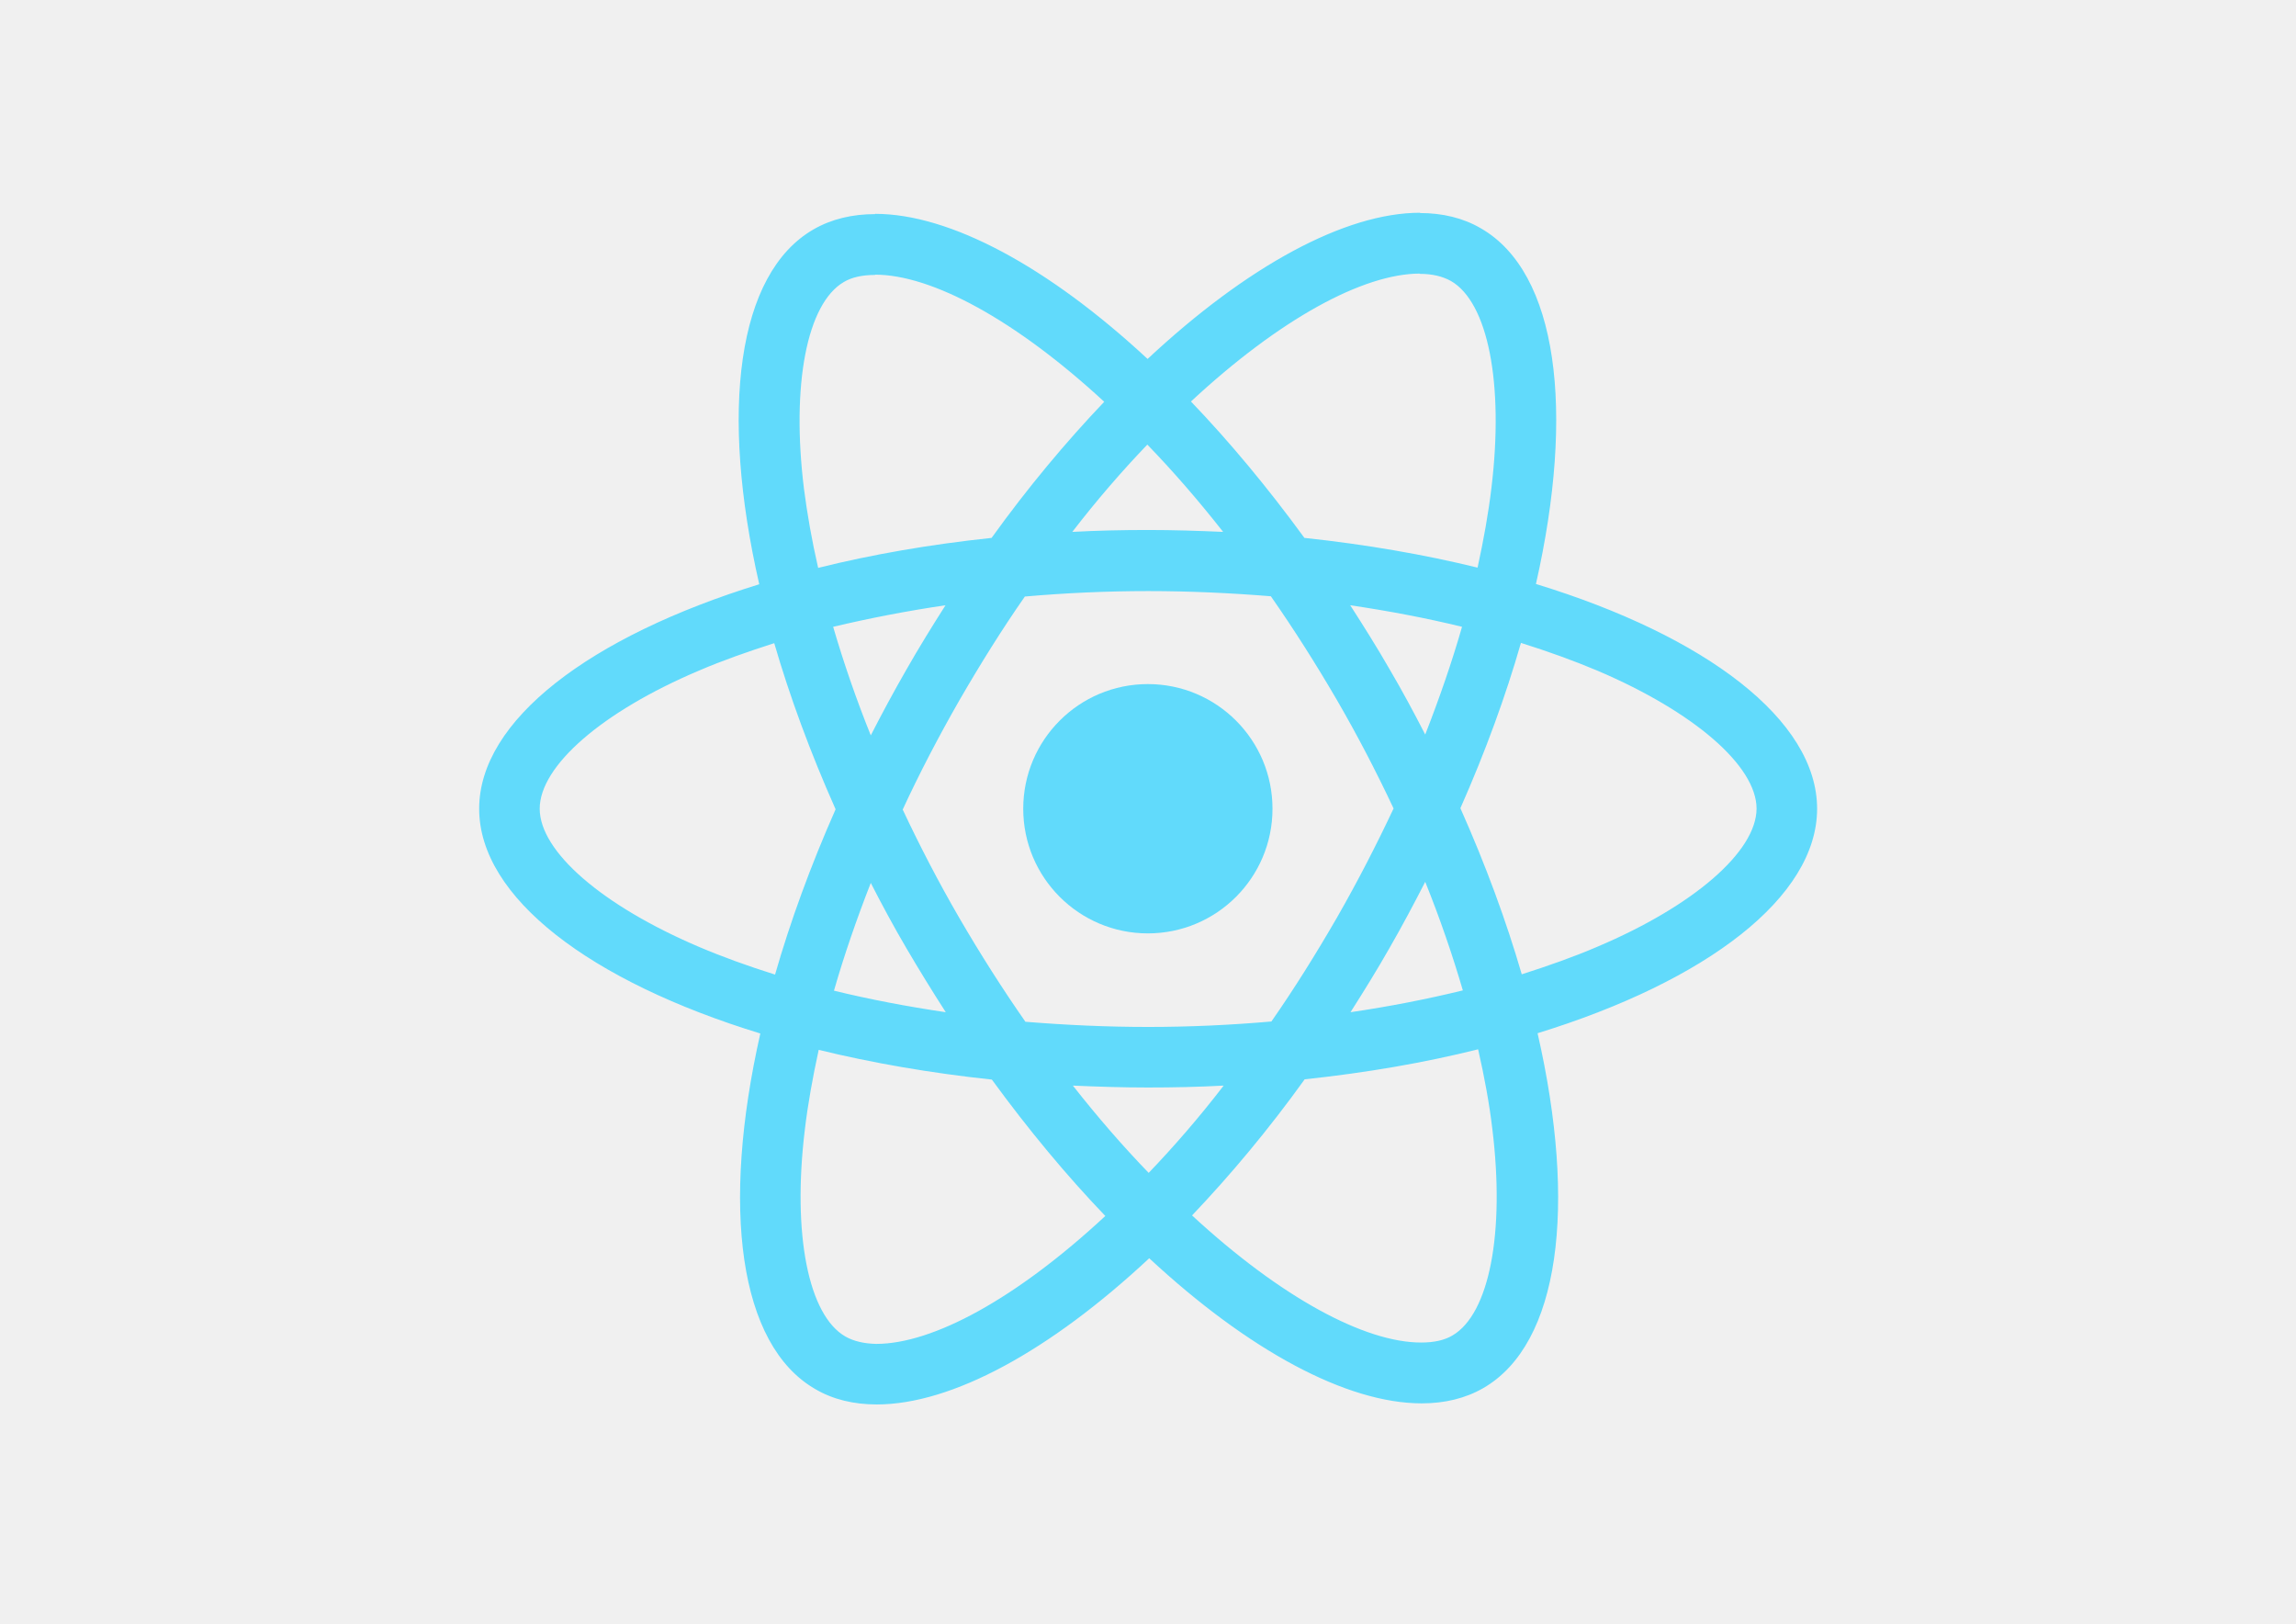
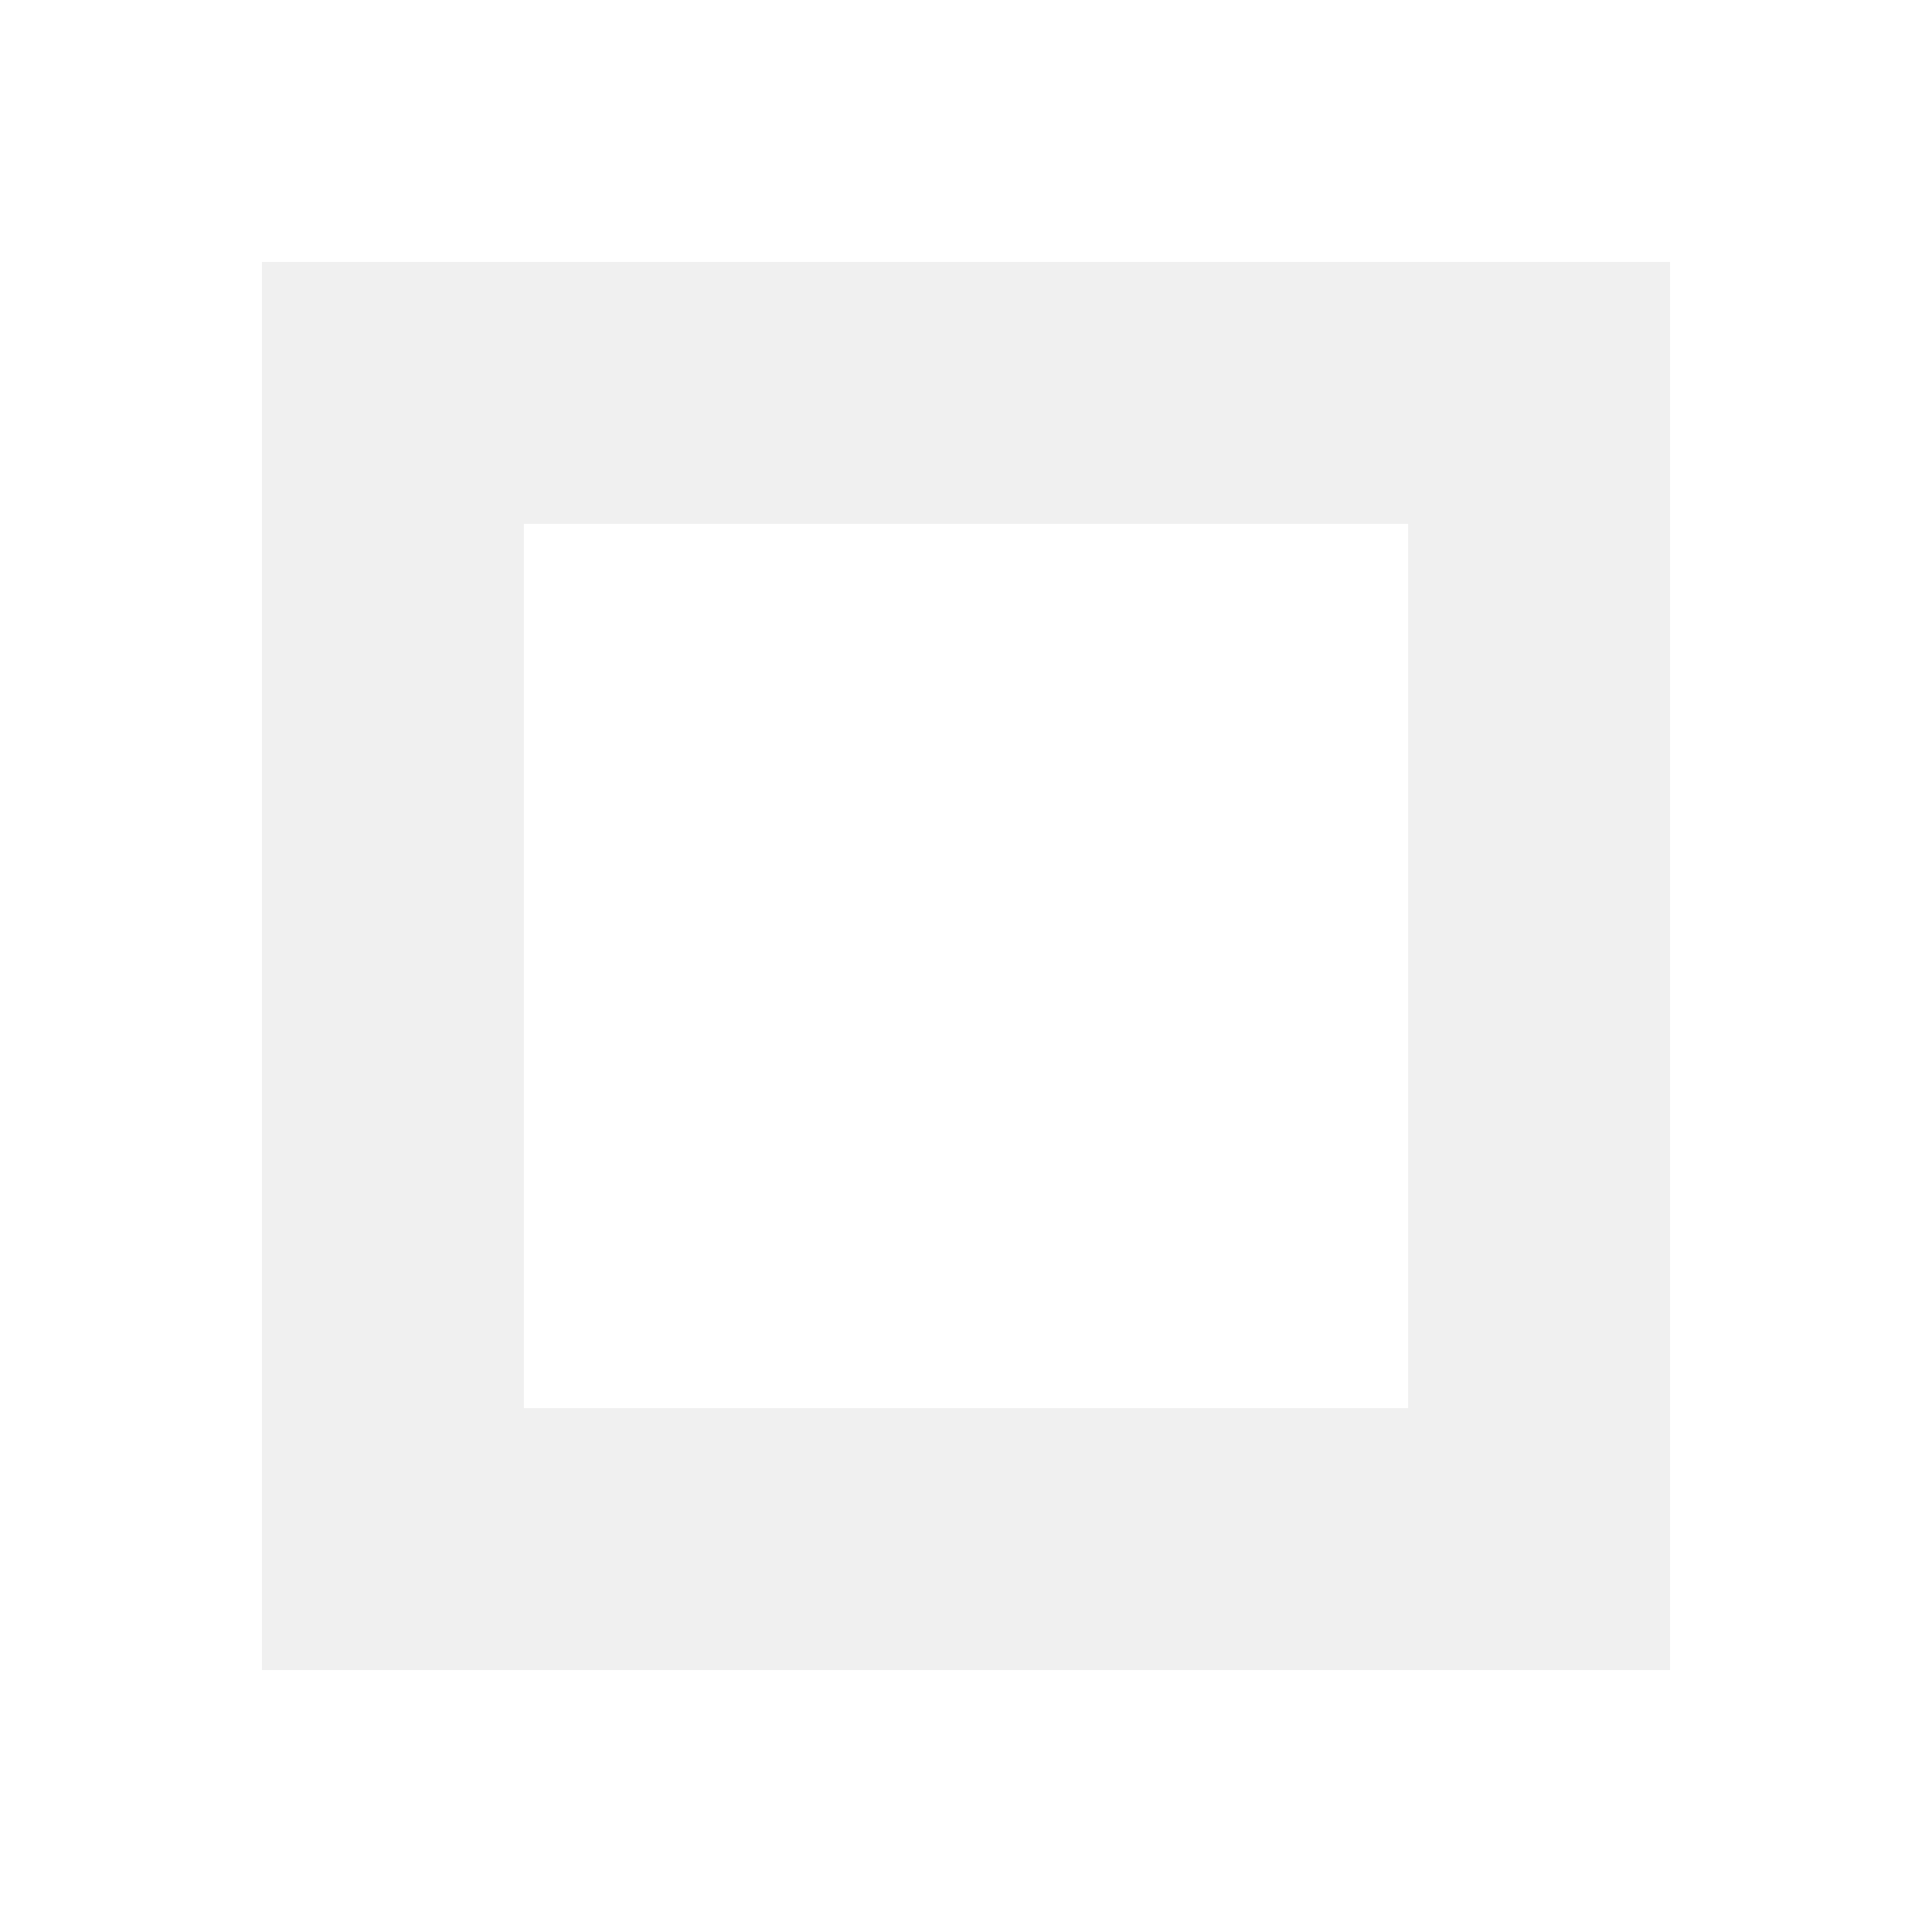
- <svg xmlns="http://www.w3.org/2000/svg" viewBox="0 0 841.9 595.3">
-   <g fill="#61DAFB">
-     <path d="M666.3 296.5c0-32.5-40.7-63.3-103.1-82.4 14.4-63.6 8-114.2-20.2-130.4-6.5-3.8-14.1-5.6-22.4-5.6v22.3c4.6 0 8.3.9 11.4 2.6 13.6 7.8 19.5 37.5 14.9 75.7-1.1 9.4-2.9 19.3-5.1 29.4-19.6-4.8-41-8.5-63.5-10.9-13.5-18.5-27.5-35.3-41.6-50 32.6-30.3 63.2-46.9 84-46.9V78c-27.5 0-63.5 19.6-99.9 53.6-36.4-33.8-72.4-53.2-99.9-53.2v22.3c20.7 0 51.4 16.5 84 46.6-14 14.7-28 31.4-41.3 49.9-22.6 2.4-44 6.1-63.6 11-2.3-10-4-19.7-5.2-29-4.7-38.2 1.1-67.9 14.6-75.8 3-1.8 6.9-2.6 11.5-2.6V78.5c-8.4 0-16 1.8-22.6 5.6-28.1 16.2-34.4 66.7-19.9 130.1-62.2 19.2-102.7 49.9-102.7 82.3 0 32.5 40.7 63.3 103.1 82.4-14.4 63.6-8 114.2 20.2 130.4 6.5 3.8 14.1 5.6 22.5 5.6 27.5 0 63.5-19.6 99.9-53.6 36.4 33.8 72.4 53.2 99.9 53.2 8.4 0 16-1.8 22.6-5.6 28.1-16.2 34.4-66.7 19.9-130.1 62-19.1 102.5-49.9 102.5-82.3zm-130.2-66.7c-3.7 12.9-8.3 26.2-13.5 39.5-4.1-8-8.4-16-13.1-24-4.6-8-9.5-15.8-14.4-23.4 14.2 2.1 27.9 4.7 41 7.9zm-45.8 106.5c-7.8 13.5-15.8 26.3-24.1 38.2-14.9 1.3-30 2-45.2 2-15.1 0-30.2-.7-45-1.9-8.3-11.9-16.4-24.6-24.2-38-7.6-13.1-14.5-26.4-20.8-39.8 6.2-13.4 13.2-26.8 20.7-39.9 7.8-13.5 15.8-26.3 24.1-38.2 14.9-1.3 30-2 45.2-2 15.1 0 30.2.7 45 1.9 8.3 11.9 16.4 24.6 24.2 38 7.6 13.1 14.5 26.4 20.8 39.8-6.3 13.4-13.2 26.8-20.7 39.9zm32.3-13c5.4 13.4 10 26.8 13.8 39.8-13.1 3.2-26.9 5.9-41.2 8 4.9-7.7 9.8-15.6 14.4-23.7 4.6-8 8.9-16.1 13-24.1zM421.2 430c-9.3-9.6-18.6-20.3-27.8-32 9 .4 18.2.7 27.5.7 9.4 0 18.7-.2 27.8-.7-9 11.7-18.3 22.4-27.5 32zm-74.4-58.9c-14.2-2.1-27.9-4.7-41-7.9 3.7-12.9 8.3-26.2 13.5-39.5 4.1 8 8.4 16 13.1 24 4.7 8 9.5 15.8 14.4 23.4zM420.7 163c9.3 9.6 18.6 20.3 27.8 32-9-.4-18.2-.7-27.5-.7-9.4 0-18.7.2-27.8.7 9-11.7 18.3-22.4 27.5-32zm-74 58.9c-4.9 7.7-9.8 15.6-14.4 23.7-4.6 8-8.9 16-13 24-5.4-13.4-10-26.8-13.8-39.8 13.1-3.1 26.9-5.8 41.2-7.9zm-90.5 125.2c-35.4-15.1-58.3-34.9-58.3-50.6 0-15.7 22.9-35.6 58.3-50.6 8.6-3.7 18-7 27.7-10.1 5.7 19.6 13.2 40 22.5 60.9-9.2 20.8-16.6 41.1-22.2 60.6-9.9-3.1-19.3-6.5-28-10.2zM310 490c-13.6-7.8-19.5-37.5-14.9-75.7 1.1-9.4 2.9-19.3 5.1-29.4 19.6 4.8 41 8.5 63.5 10.9 13.5 18.5 27.5 35.3 41.6 50-32.6 30.3-63.2 46.9-84 46.9-4.5-.1-8.3-1-11.3-2.7zm237.2-76.2c4.7 38.2-1.1 67.9-14.6 75.8-3 1.8-6.9 2.6-11.5 2.6-20.7 0-51.4-16.5-84-46.6 14-14.7 28-31.4 41.3-49.9 22.6-2.4 44-6.1 63.6-11 2.3 10.1 4.1 19.8 5.2 29.1zm38.5-66.7c-8.6 3.7-18 7-27.7 10.1-5.7-19.6-13.2-40-22.5-60.9 9.2-20.8 16.6-41.1 22.2-60.6 9.9 3.1 19.3 6.5 28.1 10.2 35.4 15.1 58.3 34.9 58.3 50.6-.1 15.7-23 35.6-58.4 50.6zM320.8 78.4z" />
-     <circle cx="420.9" cy="296.5" r="45.7" />
-     <path d="M520.5 78.1z" />
-   </g>
+ <svg xmlns="http://www.w3.org/2000/svg" width="59" height="59" viewBox="0 0 59 59" fill="none">
+   <rect x="4" y="4" width="51" height="51" stroke="white" stroke-width="8" />
+   <rect x="16" y="16" width="27" height="27" fill="white" />
</svg>
